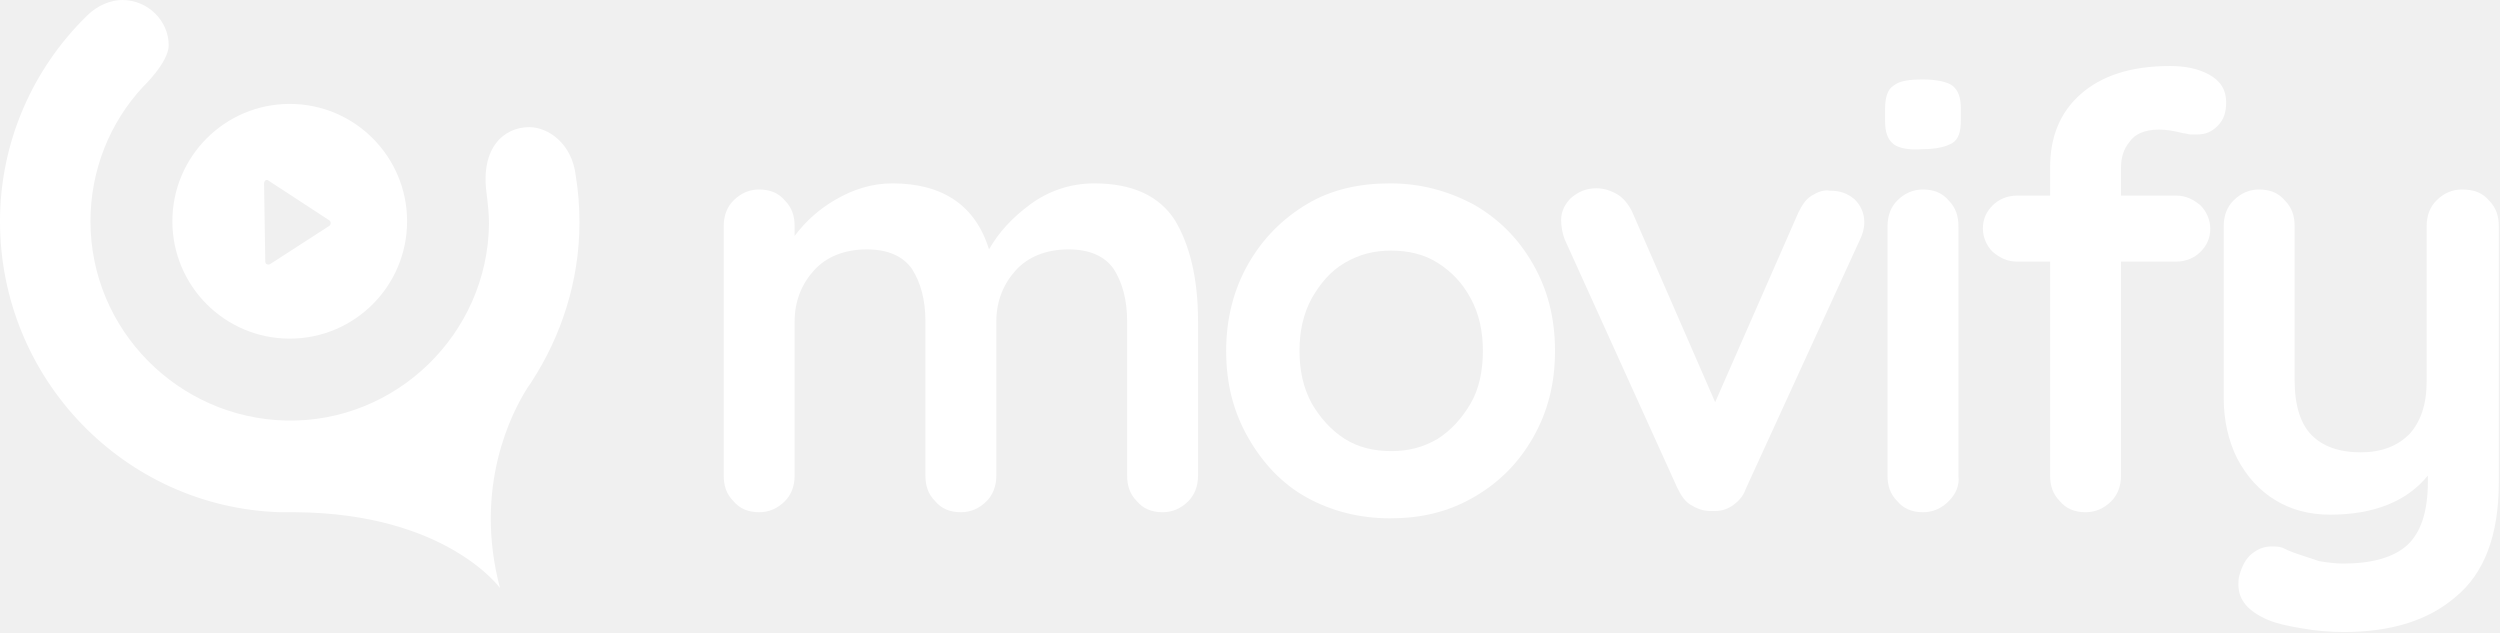
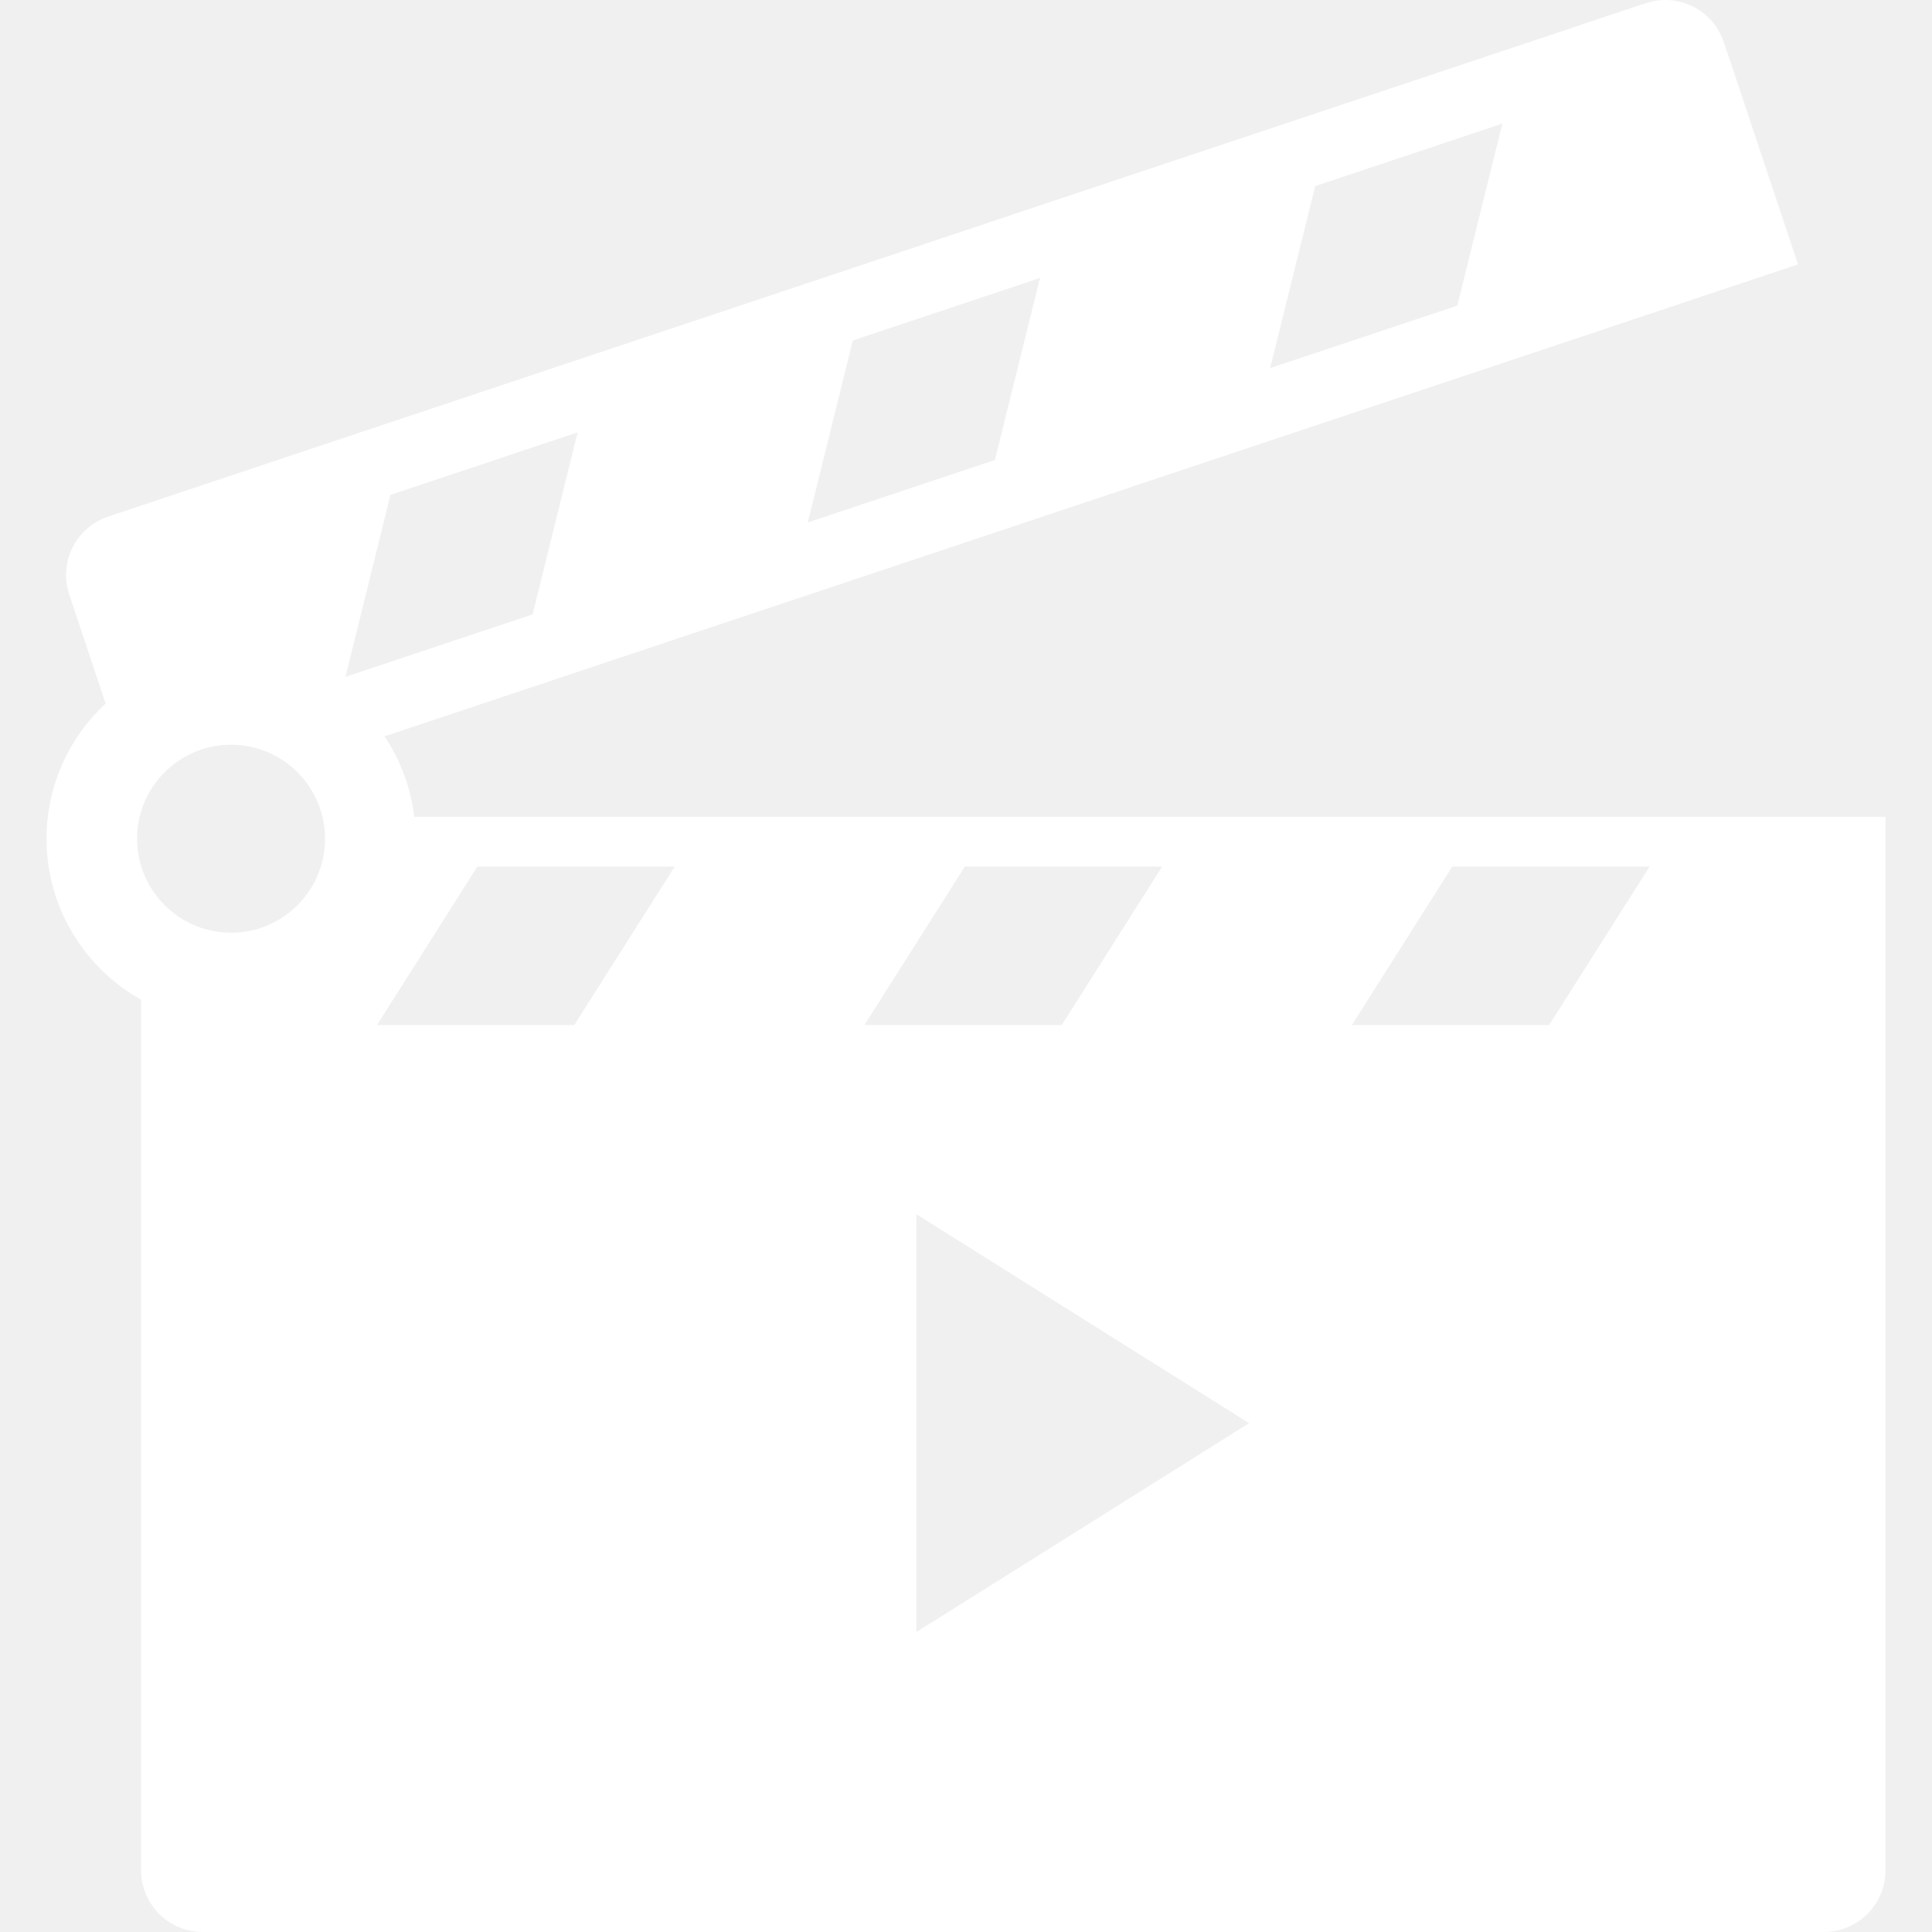
- <svg xmlns="http://www.w3.org/2000/svg" version="1.1" id="Layer_1" x="0px" y="0px" viewBox="0 0 204.5 51.7" style="enable-background:new 0 0 204.5 51.7;" xml:space="preserve">
-   <style type="text/css">
- 	.st0{fill:#FFFFFF;}
- </style>
-   <g id="XMLID_79_">
-     <g id="XMLID_95_">
-       <path id="XMLID_99_" class="st0" d="M43.5,31.2C43.5,31.2,43.5,31.2,43.5,31.2L43.5,31.2c2.4-3.7,3.9-8.2,3.9-13    c0-1.3-0.1-2.6-0.3-3.8c-0.3-2.7-2.3-4-3.8-4c-2.1,0-4,1.7-3.5,5.4c0,0,0,0,0,0c0.1,0.8,0.2,1.7,0.2,2.5    c-0.1,9-7.6,16.3-16.6,16.1c-8.8-0.2-16-7.4-16-16.3c0-4.2,1.6-8.1,4.3-11c0,0,0,0,0,0c0,0,2.1-2,2.1-3.4C13.8,1.7,12.1,0,10,0    C9.1,0,8,0.4,7.1,1.3c0,0,0,0,0,0C2.7,5.6,0,11.6,0,18.1C0,31,10.2,41.5,22.9,41.9c0,0,1.3,0,1.3,0c12.3,0.1,16.7,6.2,16.7,6.2    c-2.2-8.3,1-14.4,2.2-16.3C43.2,31.6,43.4,31.4,43.5,31.2z" />
-       <path id="XMLID_96_" class="st0" d="M23.7,8.5c-5.3,0-9.6,4.3-9.6,9.6s4.3,9.6,9.6,9.6s9.6-4.3,9.6-9.6S29,8.5,23.7,8.5z     M26.9,18.5l-4.8,3.1c-0.2,0.1-0.4,0-0.4-0.2L21.6,15c0-0.2,0.2-0.4,0.4-0.2l4.9,3.2C27.1,18.1,27.1,18.4,26.9,18.5z" />
-     </g>
-     <g id="XMLID_80_">
-       <path id="XMLID_93_" class="st0" d="M96.1,18c1.2,2,1.9,4.7,1.9,8.3v12.6c0,0.9-0.3,1.6-0.8,2.1c-0.6,0.6-1.3,0.9-2.1,0.9    c-0.9,0-1.6-0.3-2.1-0.9c-0.6-0.6-0.8-1.3-0.8-2.1V26.3c0-1.8-0.4-3.2-1.1-4.3c-0.7-1-1.9-1.6-3.7-1.6c-1.8,0-3.3,0.6-4.3,1.7    c-1,1.1-1.6,2.5-1.6,4.2v12.6c0,0.9-0.3,1.6-0.8,2.1c-0.6,0.6-1.3,0.9-2.1,0.9c-0.9,0-1.6-0.3-2.1-0.9c-0.6-0.6-0.8-1.3-0.8-2.1    V26.3c0-1.8-0.4-3.2-1.1-4.3c-0.7-1-1.9-1.6-3.7-1.6c-1.8,0-3.3,0.6-4.3,1.7c-1,1.1-1.6,2.5-1.6,4.2v12.6c0,0.9-0.3,1.6-0.8,2.1    c-0.6,0.6-1.3,0.9-2.1,0.9c-0.9,0-1.6-0.3-2.1-0.9c-0.6-0.6-0.8-1.3-0.8-2.1V18.5c0-0.9,0.3-1.6,0.8-2.1c0.6-0.6,1.3-0.9,2.1-0.9    c0.9,0,1.6,0.3,2.1,0.9c0.6,0.6,0.8,1.3,0.8,2.1v0.8c0.9-1.2,2-2.2,3.4-3c1.4-0.8,2.9-1.3,4.6-1.3c4.1,0,6.8,1.8,7.9,5.4    c0.8-1.4,1.9-2.6,3.4-3.7c1.5-1.1,3.3-1.7,5.2-1.7C92.6,15,94.8,16,96.1,18z" />
-       <path id="XMLID_90_" class="st0" d="M125.4,35.8c-1.2,2.1-2.8,3.7-4.9,4.9c-2.1,1.2-4.3,1.7-6.8,1.7c-2.5,0-4.8-0.6-6.8-1.7    c-2-1.1-3.6-2.8-4.8-4.9c-1.2-2.1-1.8-4.4-1.8-7.1c0-2.6,0.6-5,1.8-7.1c1.2-2.1,2.8-3.7,4.8-4.9c2-1.2,4.3-1.7,6.8-1.7    c2.5,0,4.7,0.6,6.8,1.7c2.1,1.2,3.7,2.8,4.9,4.9c1.2,2.1,1.8,4.4,1.8,7.1C127.2,31.4,126.6,33.7,125.4,35.8z M120.3,24.4    c-0.7-1.3-1.6-2.2-2.7-2.9s-2.4-1-3.8-1c-1.4,0-2.6,0.3-3.8,1s-2,1.7-2.7,2.9c-0.7,1.3-1,2.7-1,4.3c0,1.6,0.3,3,1,4.3    c0.7,1.2,1.6,2.2,2.7,2.9c1.1,0.7,2.4,1,3.8,1c1.4,0,2.6-0.3,3.8-1c1.1-0.7,2-1.7,2.7-2.9c0.7-1.2,1-2.7,1-4.3    C121.3,27.1,121,25.7,120.3,24.4z" />
-       <path id="XMLID_88_" class="st0" d="M151.7,16.3c0.5,0.5,0.8,1.1,0.8,1.9c0,0.4-0.1,0.9-0.4,1.5L142.8,40c-0.2,0.6-0.6,1-1,1.3    c-0.4,0.3-0.9,0.5-1.5,0.5l-0.4,0c-0.6,0-1.1-0.2-1.6-0.5c-0.5-0.3-0.8-0.8-1.1-1.4l-9.2-20.3c-0.2-0.5-0.3-1.1-0.3-1.6    c0-0.7,0.3-1.3,0.8-1.8c0.6-0.5,1.2-0.8,2.1-0.8c0.6,0,1.2,0.2,1.7,0.5c0.5,0.3,0.9,0.8,1.2,1.4l6.8,15.6l6.8-15.5    c0.3-0.6,0.6-1.1,1.1-1.4c0.5-0.3,1-0.5,1.5-0.4C150.5,15.6,151.1,15.8,151.7,16.3z" />
-       <path id="XMLID_85_" class="st0" d="M154.9,11.8c-0.5-0.4-0.7-1-0.7-1.9V8.9c0-0.9,0.2-1.6,0.7-1.9c0.5-0.4,1.3-0.5,2.4-0.5    c1.1,0,2,0.2,2.4,0.5c0.5,0.4,0.7,1,0.7,1.9v0.9c0,1-0.2,1.6-0.7,1.9c-0.5,0.3-1.3,0.5-2.4,0.5C156.1,12.3,155.3,12.1,154.9,11.8z     M159.4,41c-0.6,0.6-1.3,0.9-2.1,0.9c-0.9,0-1.6-0.3-2.1-0.9c-0.6-0.6-0.8-1.3-0.8-2.1V18.5c0-0.9,0.3-1.6,0.8-2.1    c0.6-0.6,1.3-0.9,2.1-0.9c0.9,0,1.6,0.3,2.1,0.9c0.6,0.6,0.8,1.3,0.8,2.1v20.4C160.3,39.7,160,40.4,159.4,41z" />
-       <path id="XMLID_83_" class="st0" d="M174.2,11.6c-0.5,0.6-0.7,1.3-0.7,2.1V16h4.5c0.8,0,1.4,0.3,2,0.8c0.5,0.5,0.8,1.2,0.8,1.9    c0,0.8-0.3,1.4-0.8,1.9c-0.5,0.5-1.2,0.8-2,0.8h-4.5v17.5c0,0.9-0.3,1.6-0.8,2.1c-0.6,0.6-1.3,0.9-2.1,0.9c-0.9,0-1.6-0.3-2.1-0.9    c-0.6-0.6-0.8-1.3-0.8-2.1V21.4h-2.7c-0.8,0-1.4-0.3-2-0.8c-0.5-0.5-0.8-1.2-0.8-1.9c0-0.8,0.3-1.4,0.8-1.9c0.5-0.5,1.2-0.8,2-0.8    h2.7v-2.3c0-2.5,0.8-4.5,2.5-6c1.7-1.5,4.1-2.3,7.3-2.3c1.2,0,2.3,0.2,3.2,0.7c0.9,0.5,1.4,1.2,1.4,2.3c0,0.8-0.2,1.4-0.7,1.9    c-0.5,0.5-1,0.7-1.7,0.7c-0.2,0-0.3,0-0.5,0c-0.2,0-0.4-0.1-0.6-0.1c-0.8-0.2-1.4-0.3-2-0.3C175.4,10.6,174.6,11,174.2,11.6z" />
-       <path id="XMLID_81_" class="st0" d="M203.6,16.4c0.6,0.6,0.8,1.3,0.8,2.1v21c0,4.3-1.2,7.4-3.5,9.3c-2.3,2-5.4,2.9-9.2,2.9    c-1.1,0-2.3-0.1-3.4-0.3c-1.2-0.2-2.1-0.4-2.8-0.7c-1.6-0.7-2.4-1.6-2.4-2.9c0-0.2,0-0.5,0.1-0.8c0.2-0.7,0.5-1.3,1-1.7    c0.5-0.4,1-0.6,1.6-0.6c0.3,0,0.6,0,0.9,0.1c0.2,0.1,0.6,0.3,1.2,0.5c0.6,0.2,1.2,0.4,1.8,0.6c0.6,0.1,1.3,0.2,2,0.2    c2.3,0,4.1-0.5,5.2-1.5c1.1-1,1.7-2.7,1.7-5.2v-0.5c-1.7,2.1-4.4,3.2-8,3.2c-1.7,0-3.2-0.4-4.5-1.2c-1.3-0.8-2.3-1.9-3.1-3.4    c-0.7-1.4-1.1-3.1-1.1-4.9V18.5c0-0.9,0.3-1.6,0.8-2.1c0.6-0.6,1.3-0.9,2.1-0.9c0.9,0,1.6,0.3,2.1,0.9c0.6,0.6,0.8,1.3,0.8,2.1    v12.6c0,2.1,0.5,3.6,1.4,4.5c0.9,0.9,2.2,1.4,4,1.4c1.7,0,3-0.5,4-1.5c0.9-1,1.4-2.4,1.4-4.3V18.5c0-0.9,0.3-1.6,0.8-2.1    c0.6-0.6,1.3-0.9,2.1-0.9C202.4,15.5,203.1,15.8,203.6,16.4z" />
-     </g>
+ <svg xmlns="http://www.w3.org/2000/svg" version="1.1" id="Capa_1" x="0px" y="0px" viewBox="0 0 277.446 277.446" style="enable-background:new 0 0 277.446 277.446;" xml:space="preserve" width="512px" height="512px">
+   <g>
+     <path id="_x30_6-Movie_Clapper" d="M59.488,117.299c-0.504-4.237-2.007-8.171-4.273-11.556l202.992-67.776L247.552,6.051  c-1.549-4.638-6.566-7.141-11.201-5.594L15.54,74.182c-4.635,1.547-7.143,6.563-5.594,11.201l5.225,15.647  c-5.216,4.843-8.488,11.752-8.488,19.415c0,9.924,5.486,18.586,13.582,23.127v125.02c0,4.891,3.967,8.853,8.854,8.853h232.793  c4.885,0,8.852-3.963,8.852-8.853V117.299H59.488z M188.869,26.724l26.875-8.973l-6.467,26.14l-26.875,8.973L188.869,26.724z   M122.47,48.893l26.877-8.973l-6.467,26.139l-26.875,8.974L122.47,48.893z M33.181,133.946c-7.442,0-13.498-6.056-13.498-13.5  c0-7.444,6.056-13.5,13.498-13.5c7.444,0,13.5,6.056,13.5,13.5C46.681,127.89,40.625,133.946,33.181,133.946z M56.074,71.062  l26.877-8.973l-6.467,26.14l-26.877,8.974L56.074,71.062z M82.476,147.192H54.142l14.412-22.746h28.334L82.476,147.192z   M138.554,124.446h28.334l-14.412,22.746h-28.334L138.554,124.446z M131.599,234.372v-60l47.783,30L131.599,234.372z   M222.476,147.192h-28.334l14.412-22.746h28.334L222.476,147.192z" data-original="#000000" class="active-path" data-old_color="#ffffff" fill="#ffffff" />
  </g>
</svg>
